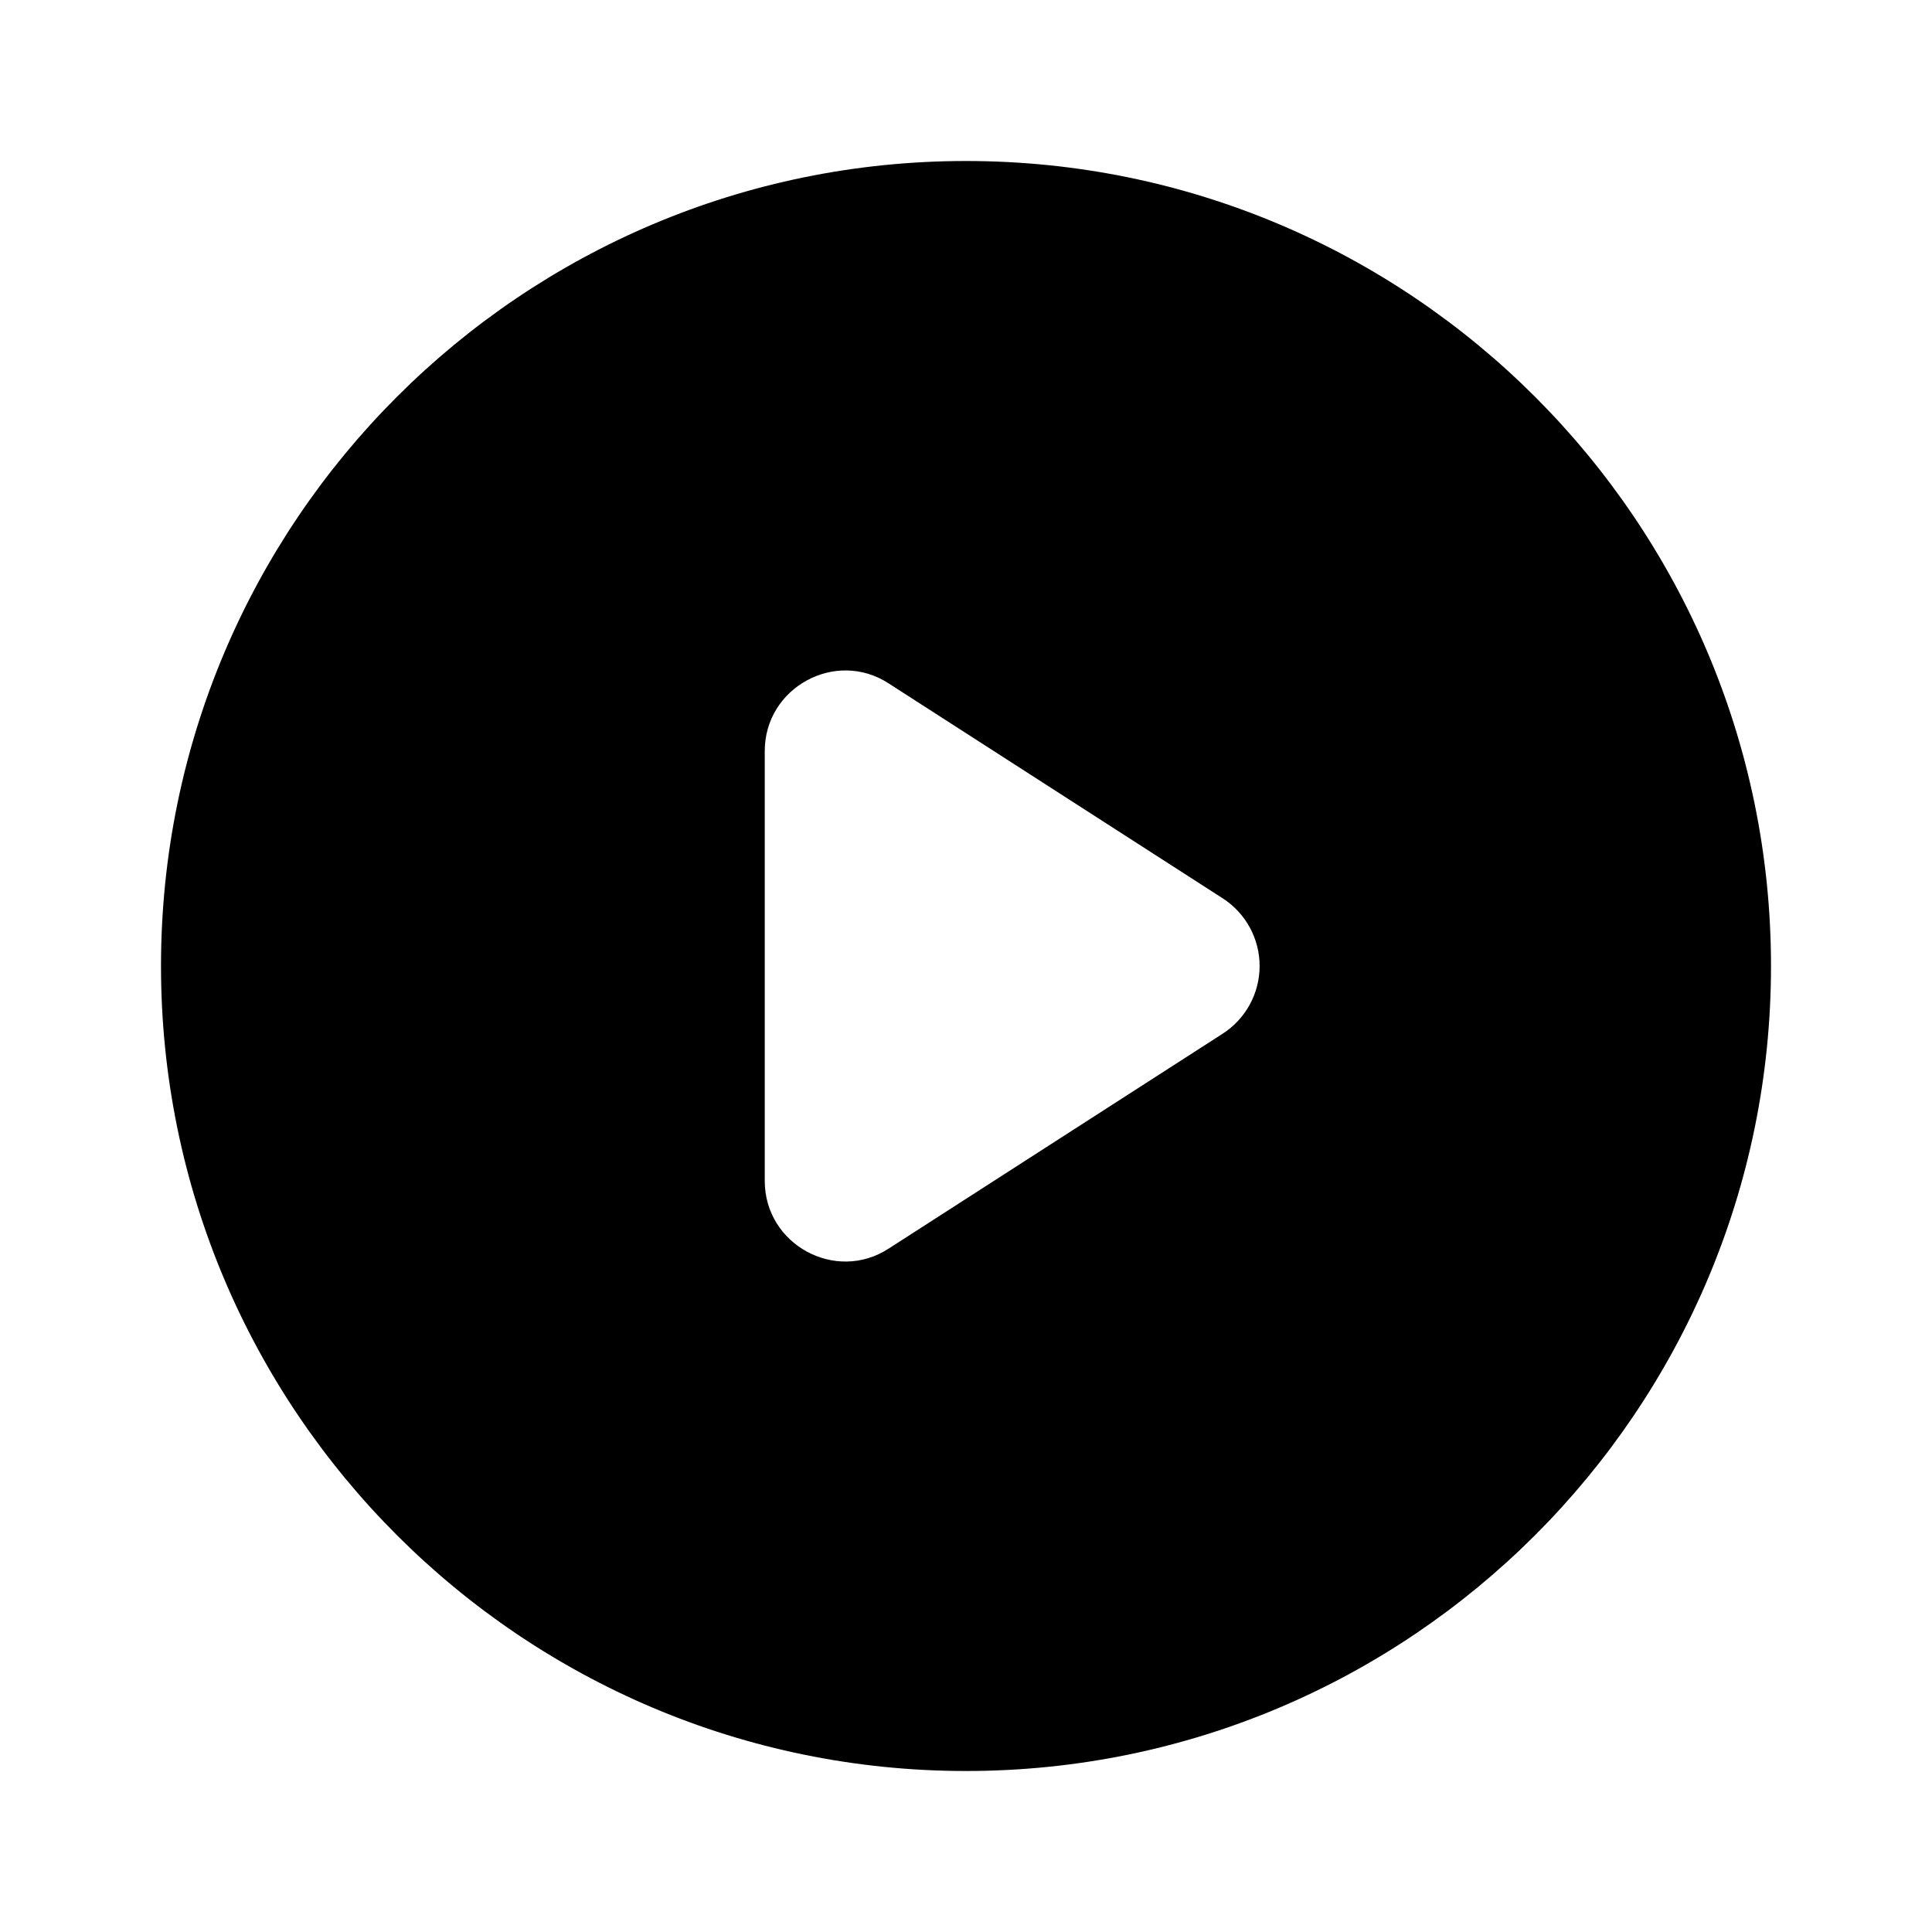
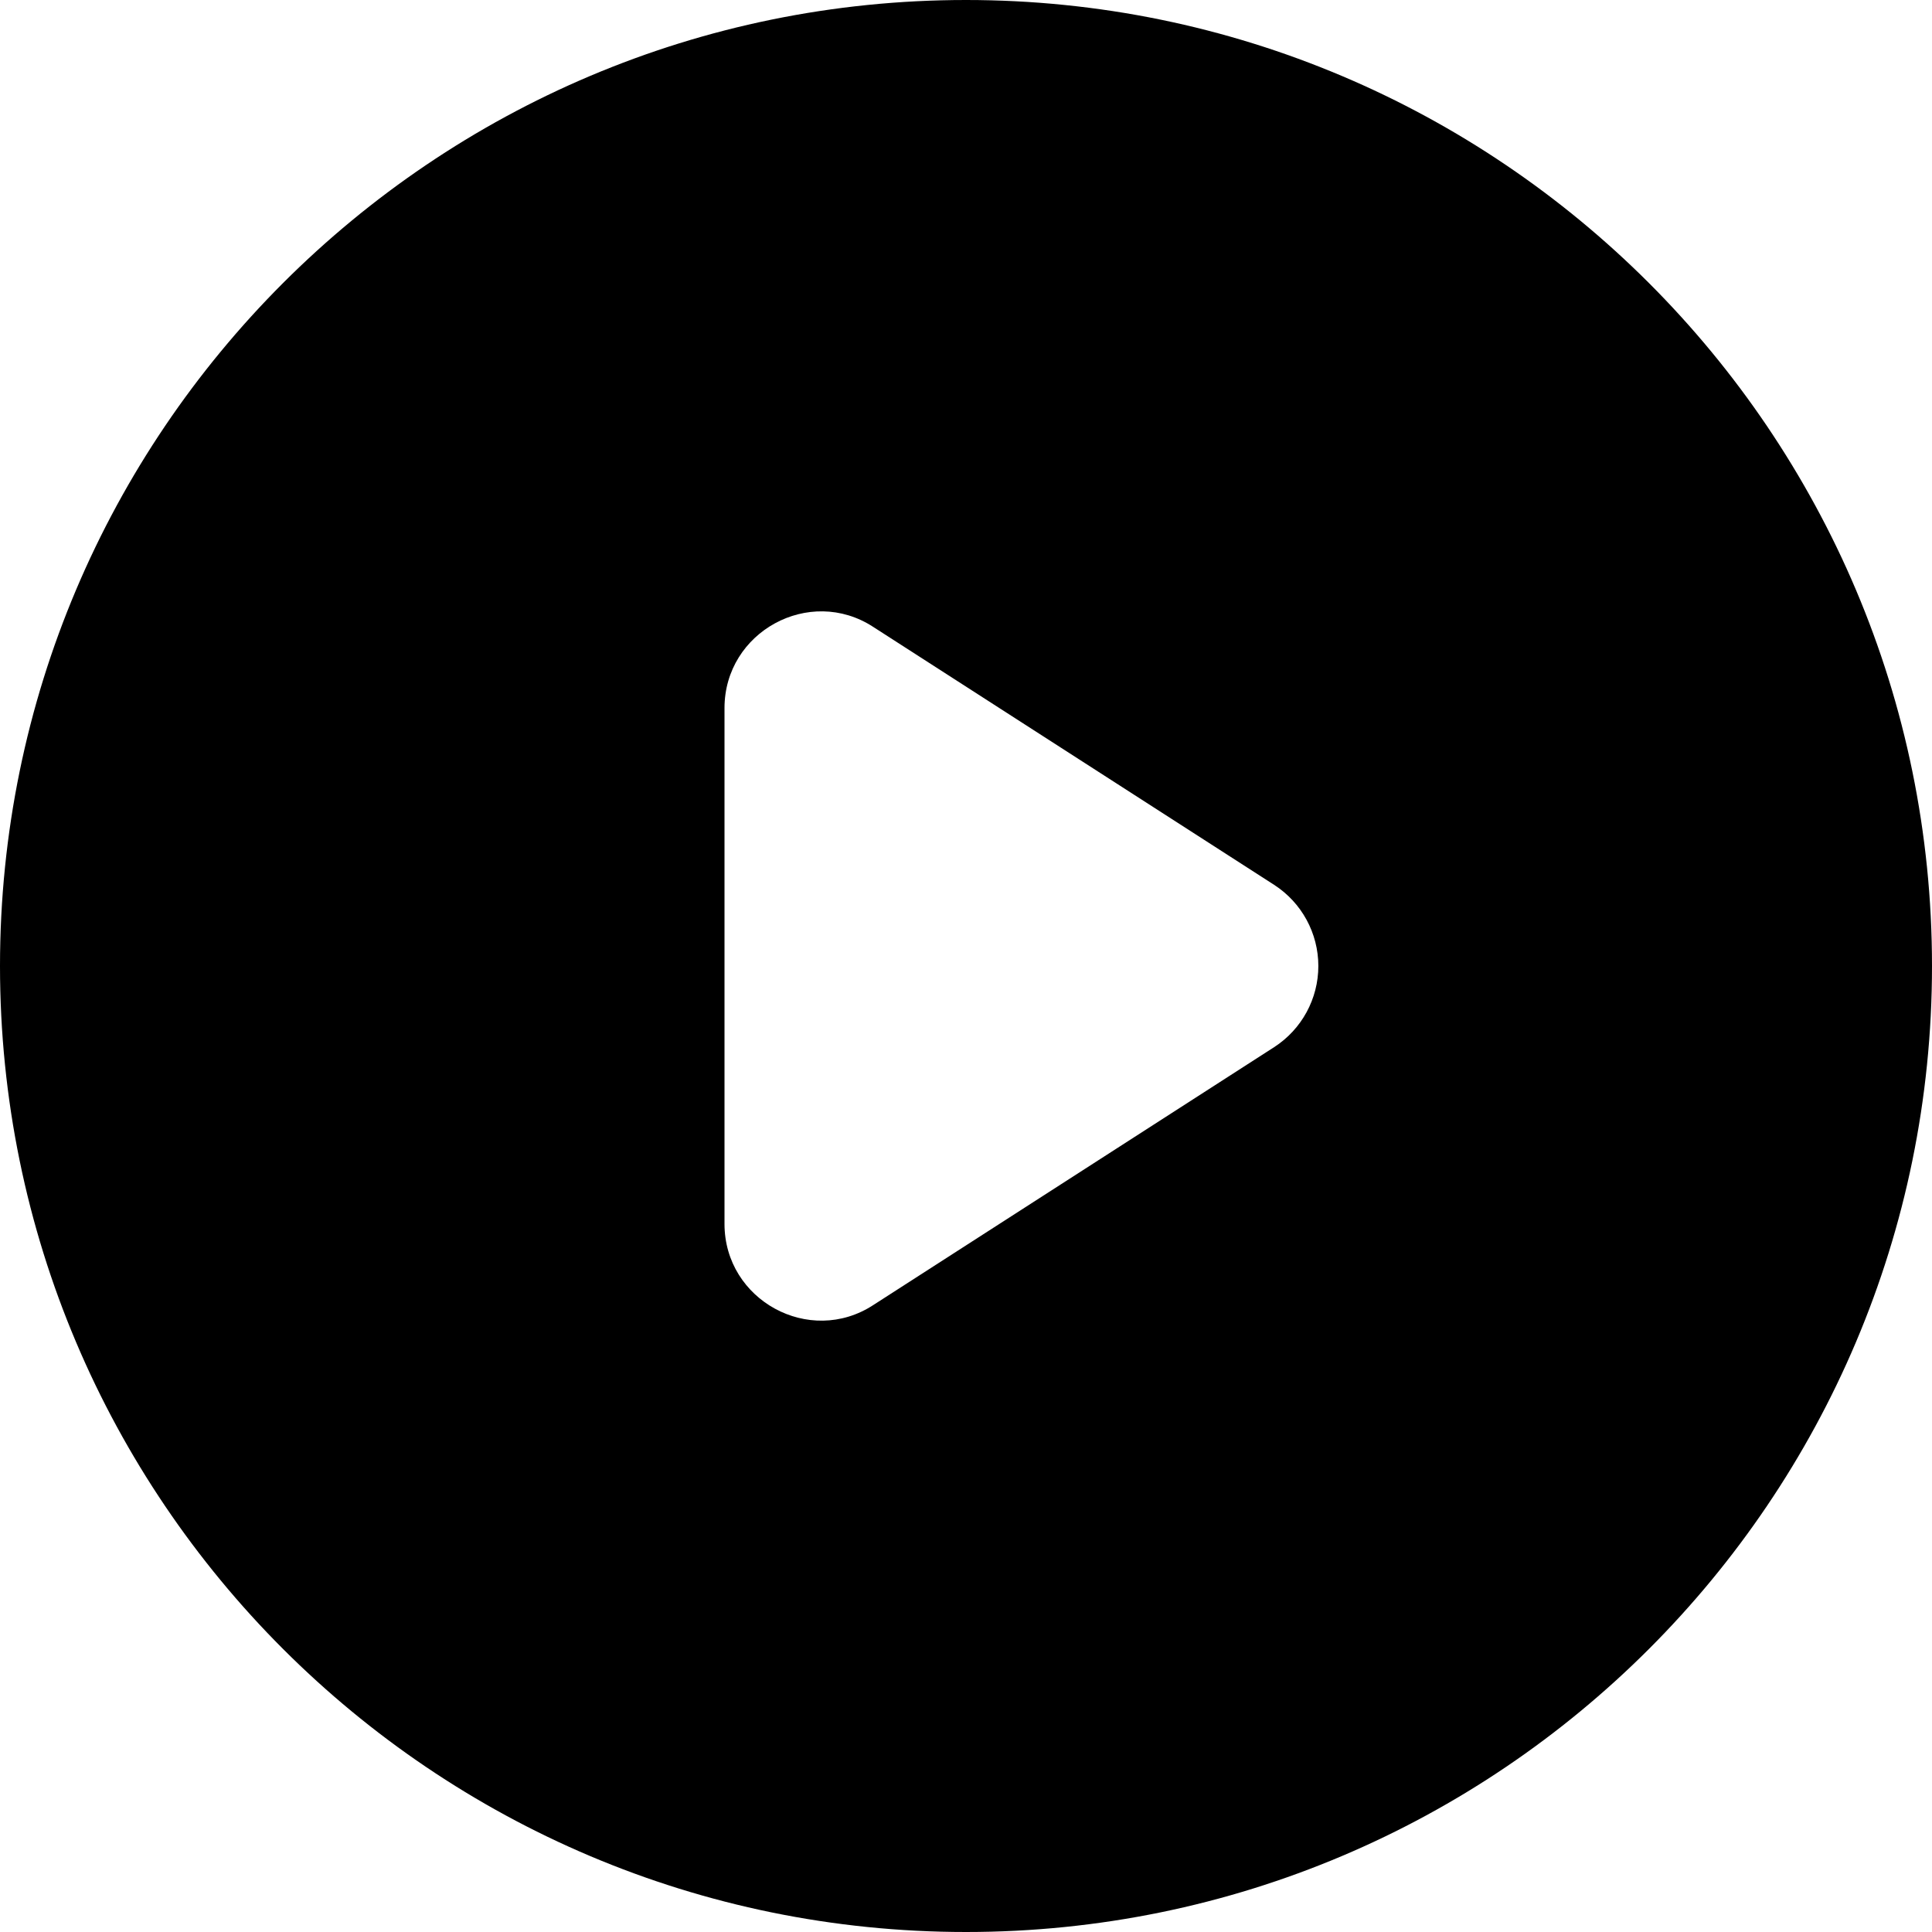
- <svg xmlns="http://www.w3.org/2000/svg" viewBox="0 0 24 24" aria-hidden="true">
-   <path d="M12 2C6.48 2 2 6.48 2 12s4.48 10 10 10 10-4.48 10-10S17.52 2 12 2zM9.5 14.67V9.33c0-.79.88-1.27 1.54-.84l4.15 2.67a1 1 0 010 1.68l-4.15 2.67c-.66.43-1.54-.05-1.54-.84z" />
+ <svg xmlns="http://www.w3.org/2000/svg" viewBox="0 0 20 20">
+   <path d="M10 0C4.48 0 0 4.48 0 10s4.48 10 10 10 10-4.48 10-10S15.52 0 10 0ZM7.5 12.67V7.33c0-.79.88-1.27 1.54-.84l4.15 2.67a1 1 0 0 1 0 1.68l-4.15 2.67c-.66.43-1.54-.05-1.54-.84Z" />
</svg>
